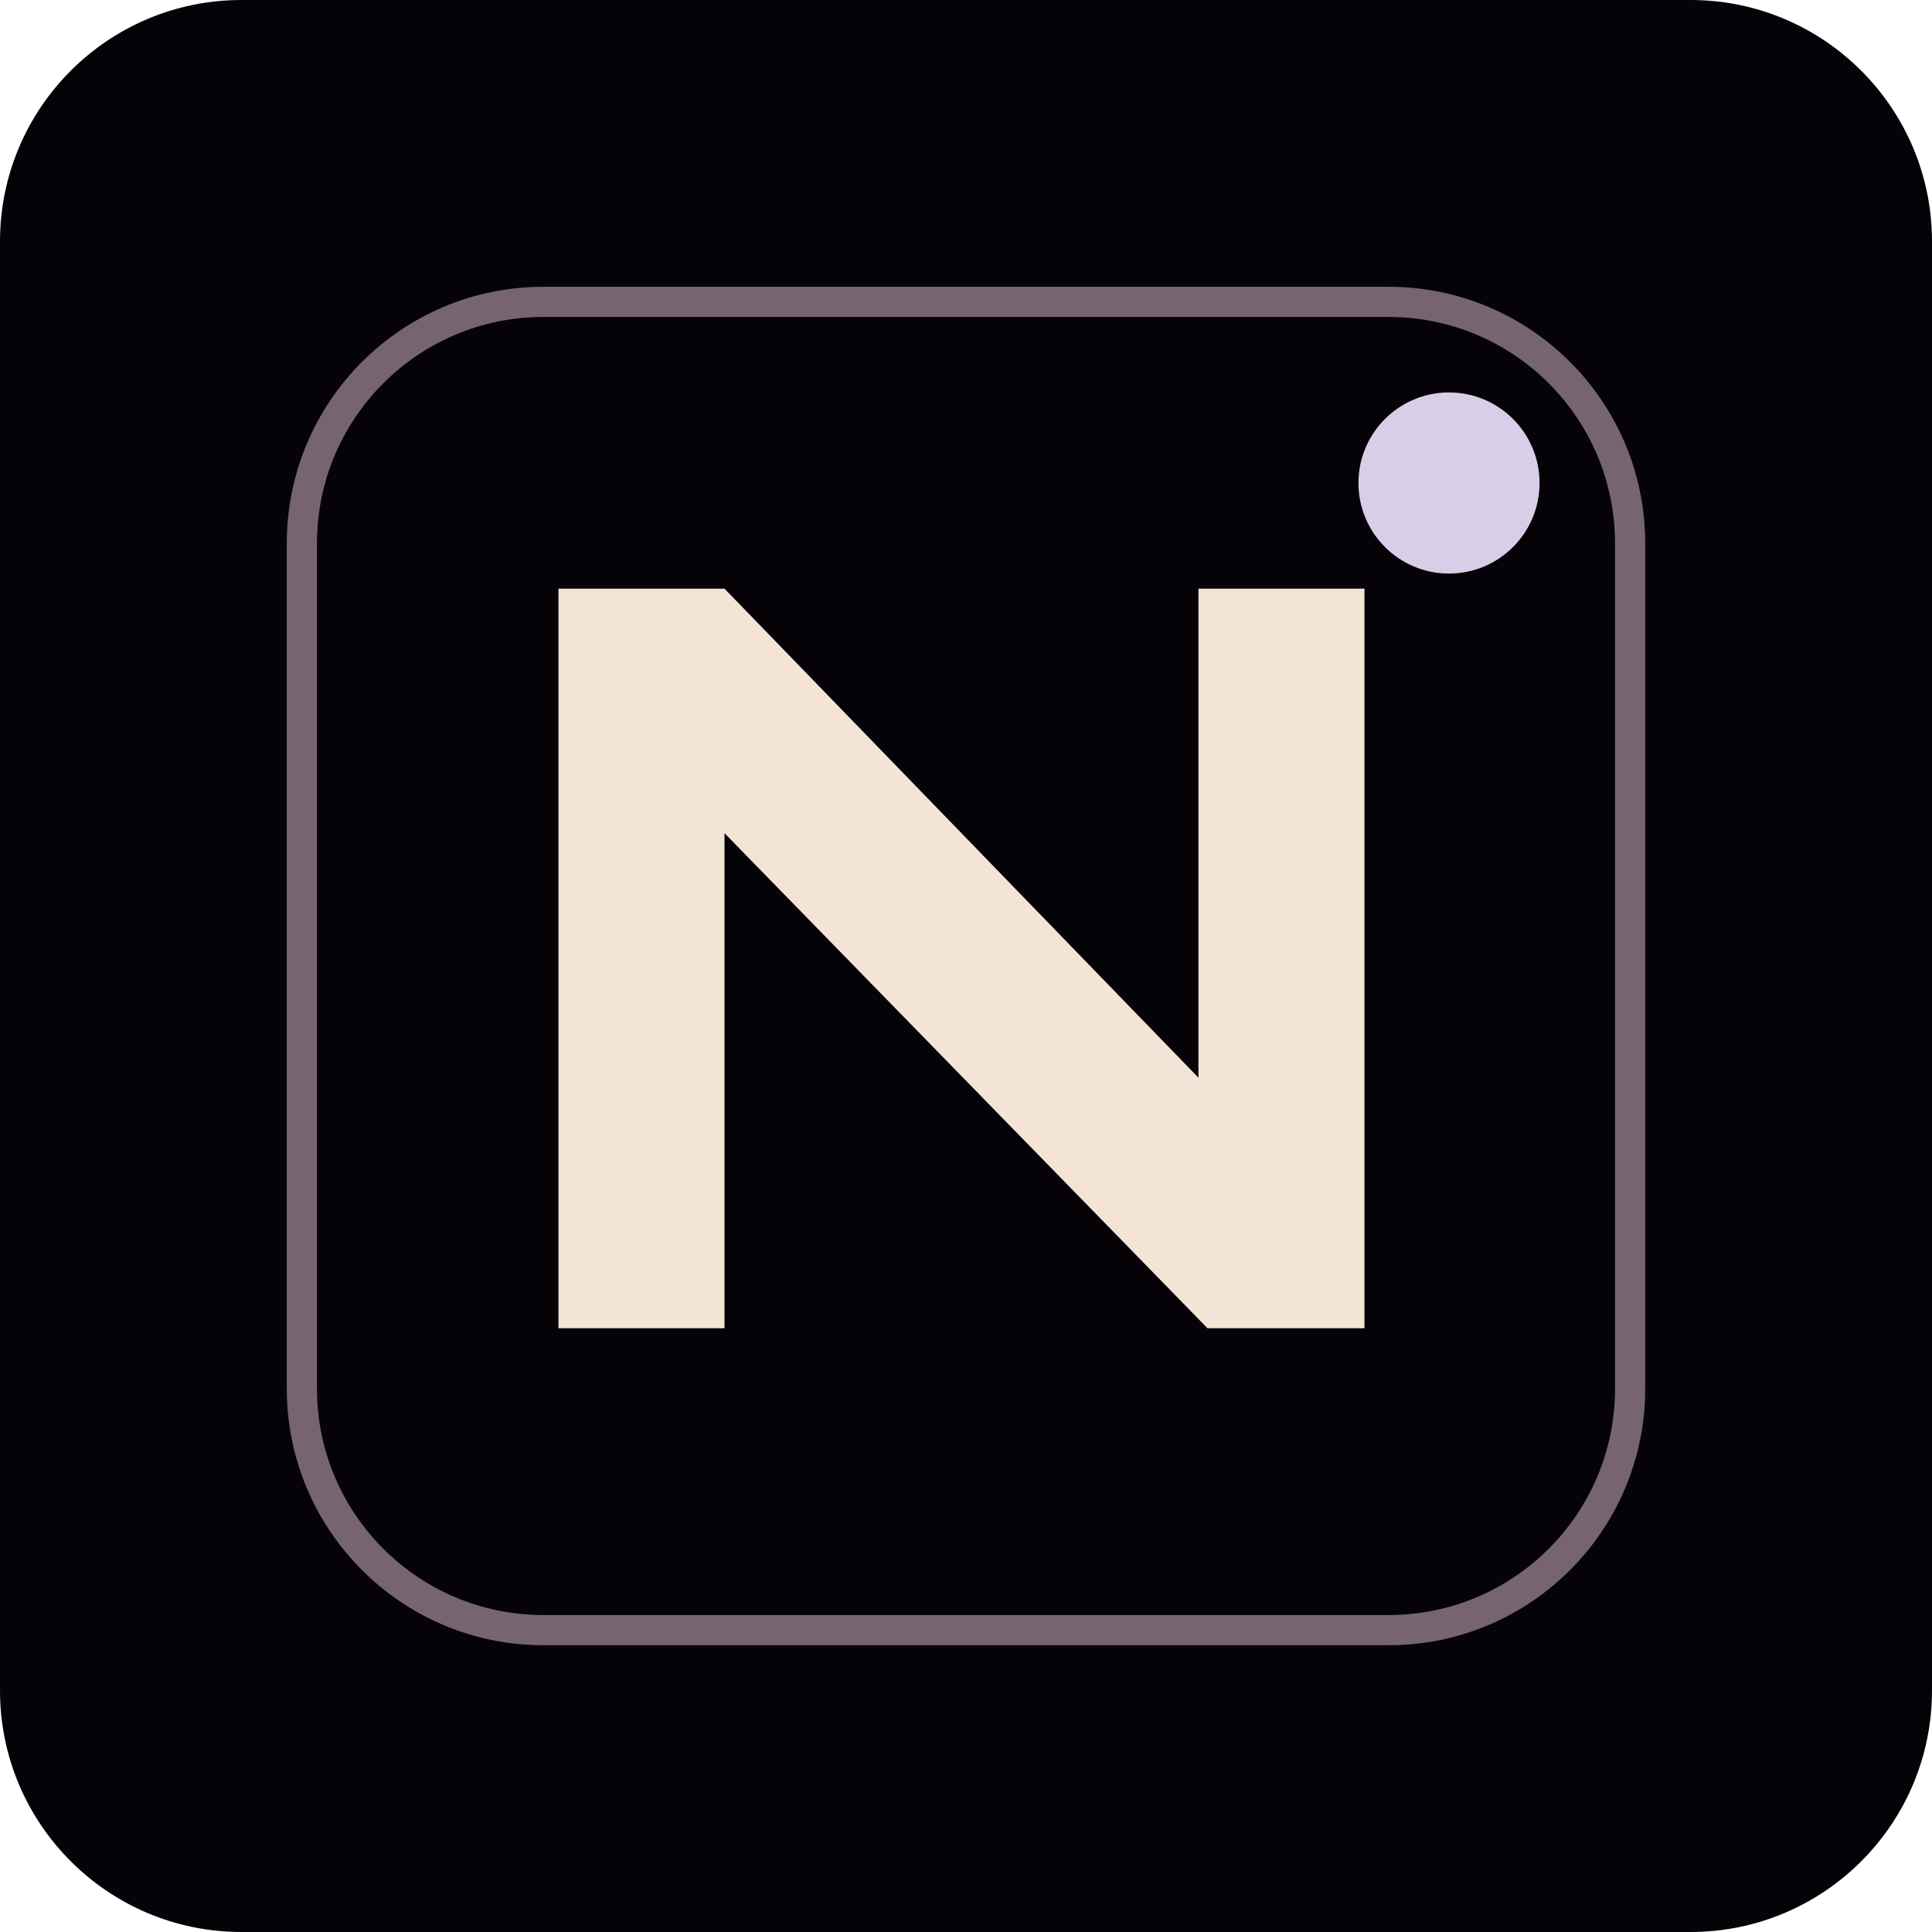
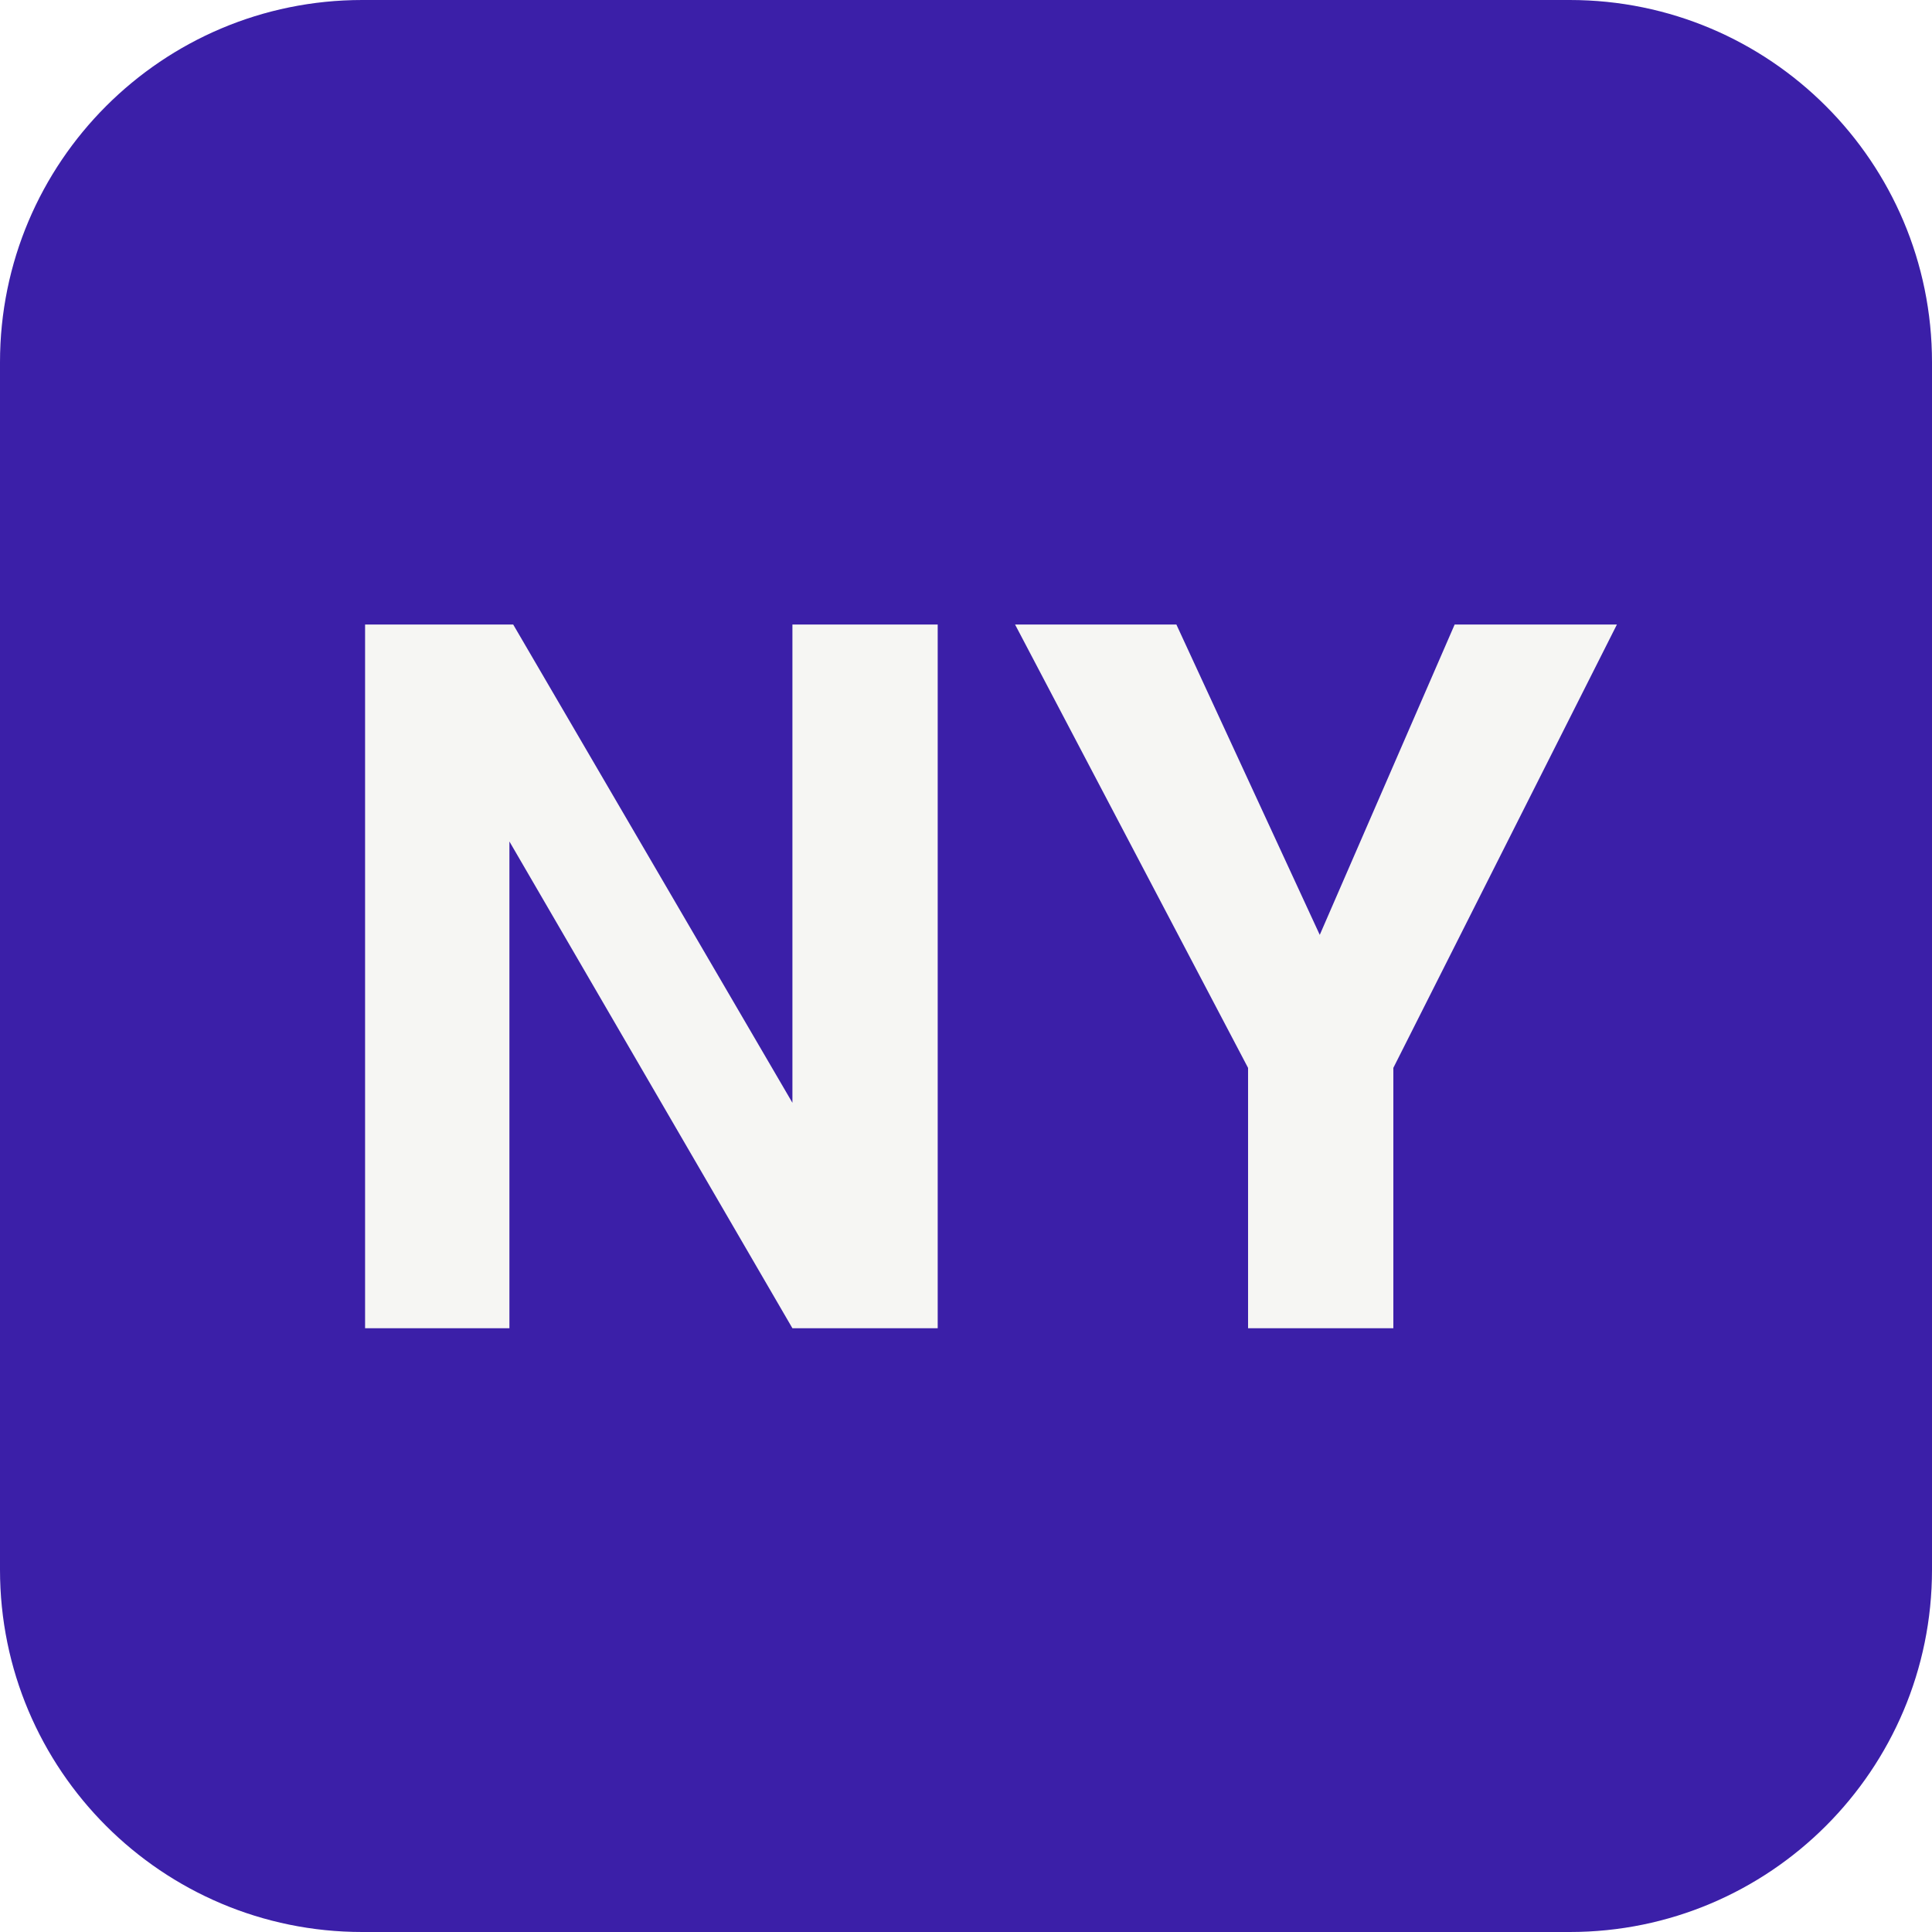
- <svg xmlns="http://www.w3.org/2000/svg" width="64" height="64" viewBox="0 0 64 64" fill="none">
-   <rect width="64" height="64" rx="8" fill="#050308" />
-   <rect x="10" y="10" width="44" height="44" rx="8" stroke="#E0BFD0" stroke-opacity="0.52" />
-   <path d="M18.5 44V19.5H24L39.7 35.7V19.5H45.2V44H40L24 27.6V44H18.5Z" fill="#F3E4D6" />
-   <circle cx="48" cy="16" r="3" fill="#D8CEE7" />
+ <svg xmlns="http://www.w3.org/2000/svg" viewBox="0 0 32 32">
+   <rect width="32" height="32" rx="6" fill="#3B1FA8" />
+   <text x="16" y="22" font-family="Helvetica, Arial, sans-serif" font-size="16" font-weight="700" fill="#F6F6F3" text-anchor="middle">NY</text>
</svg>
